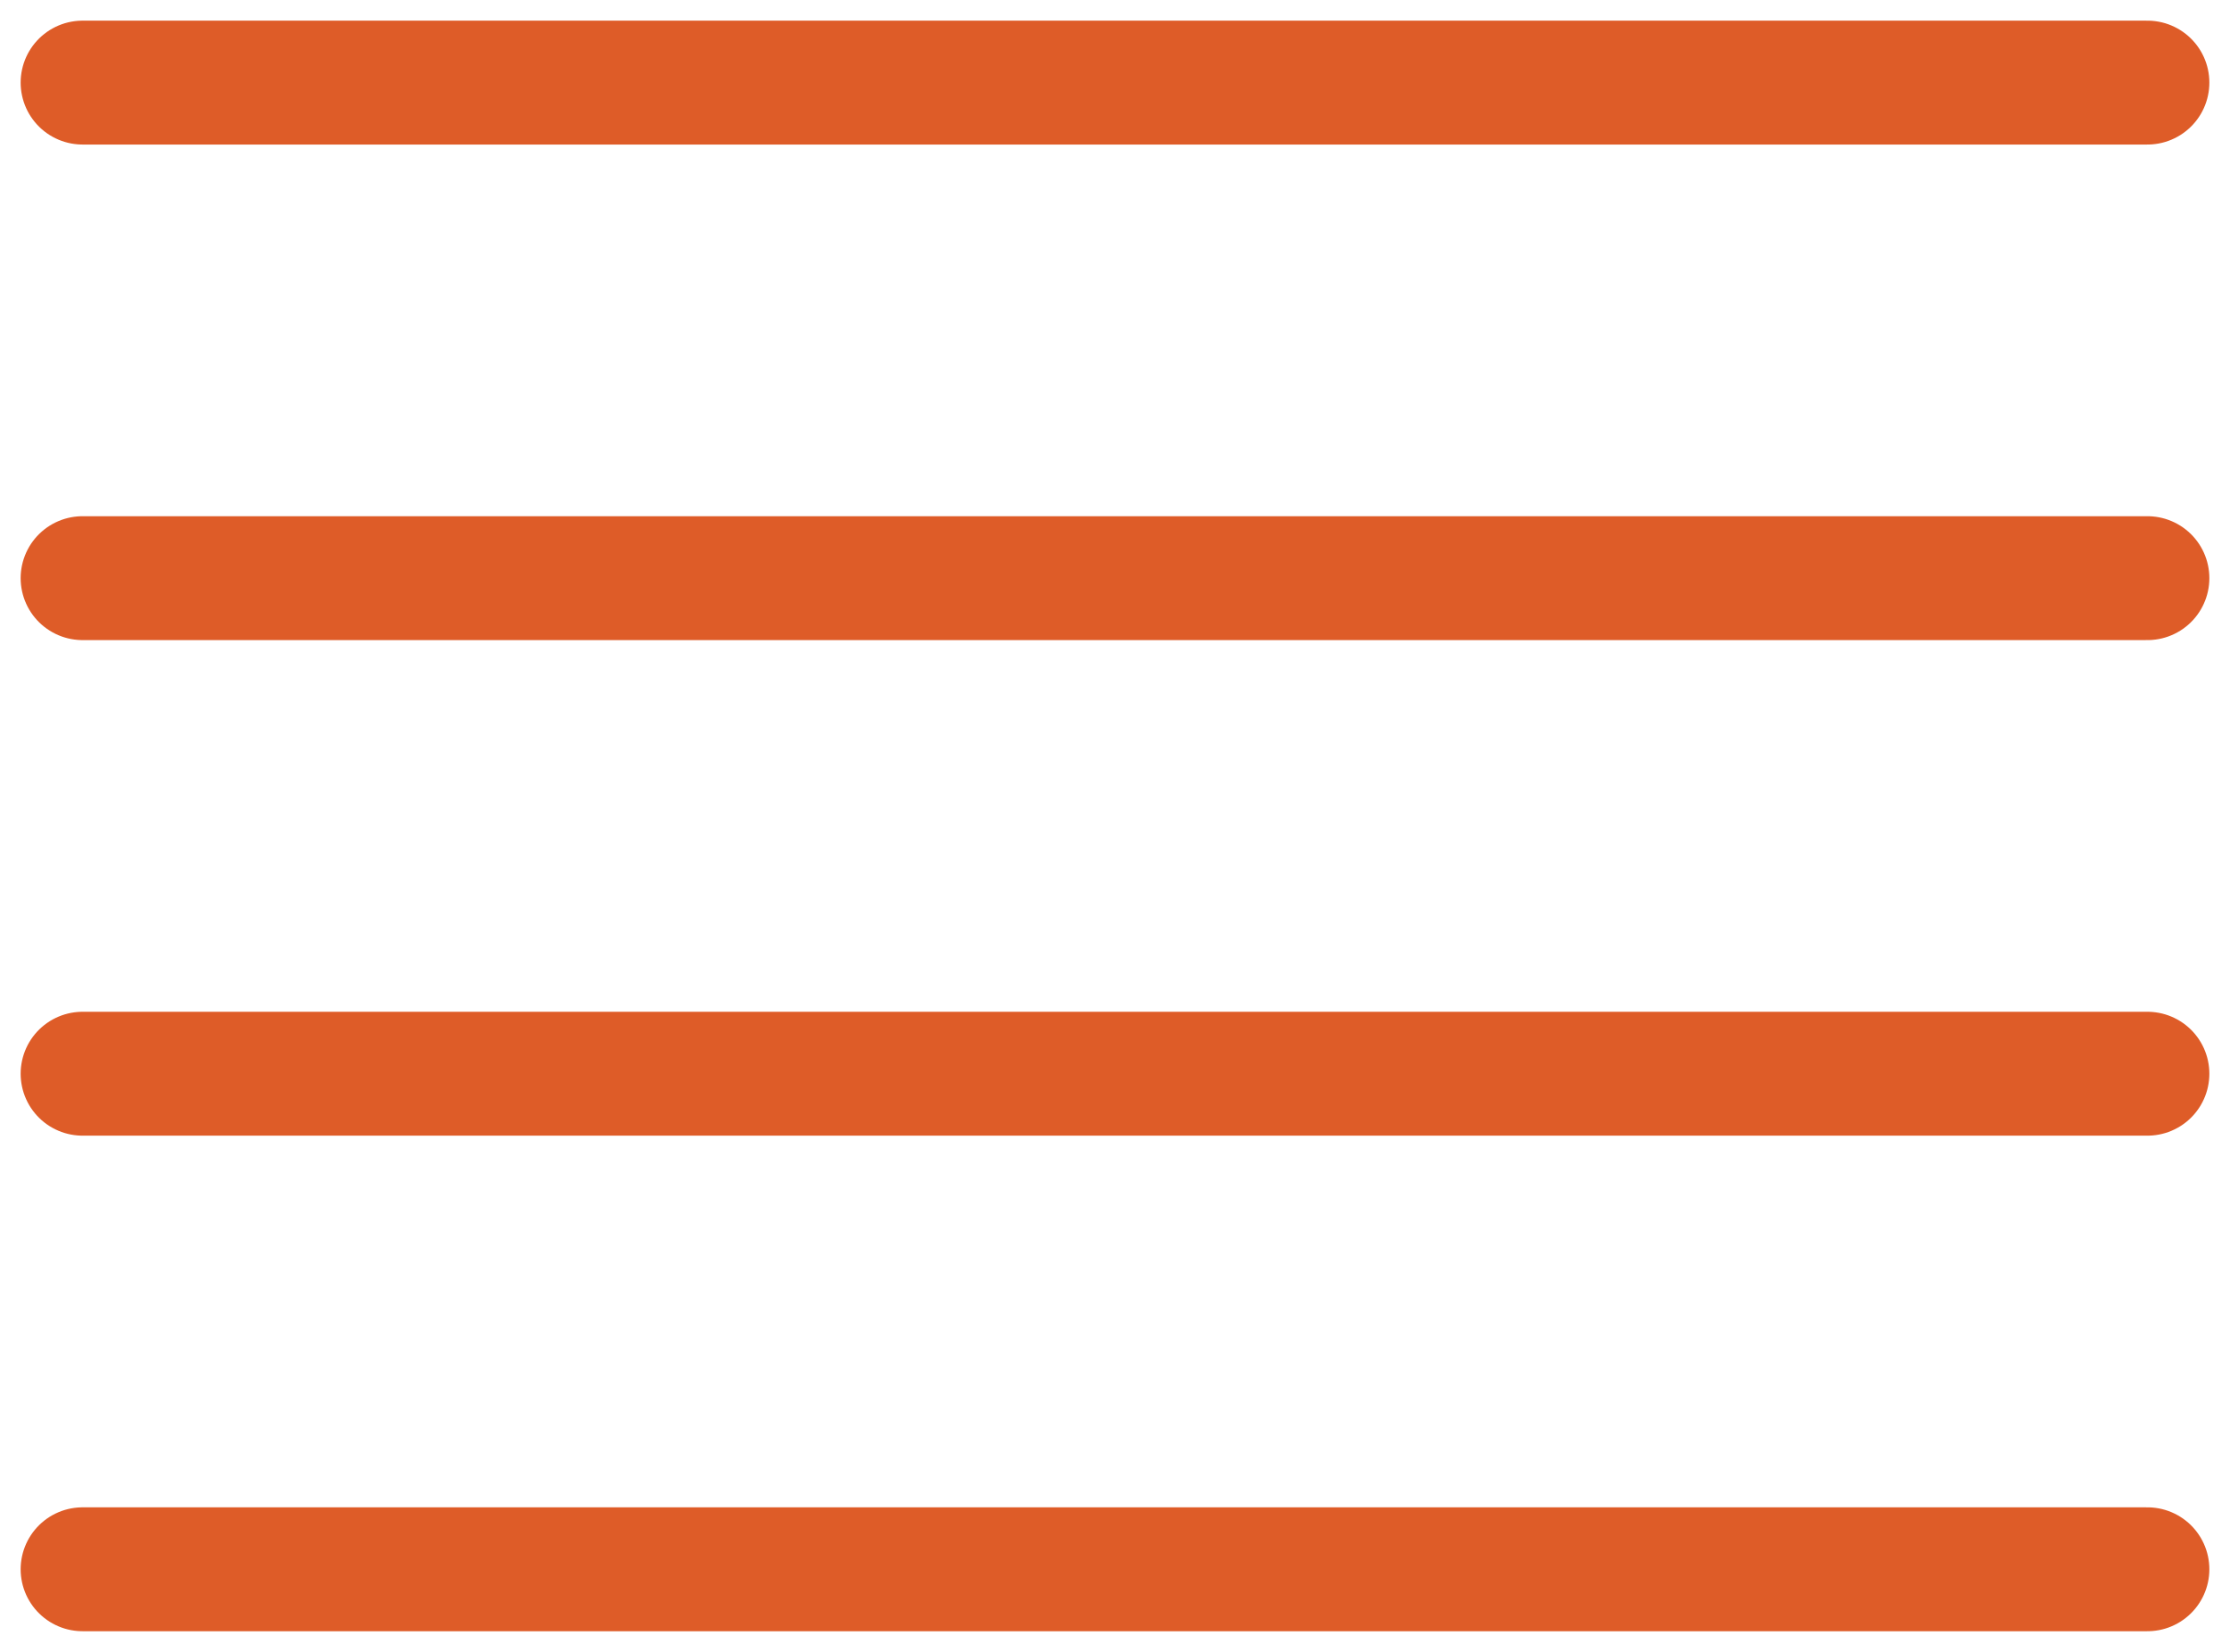
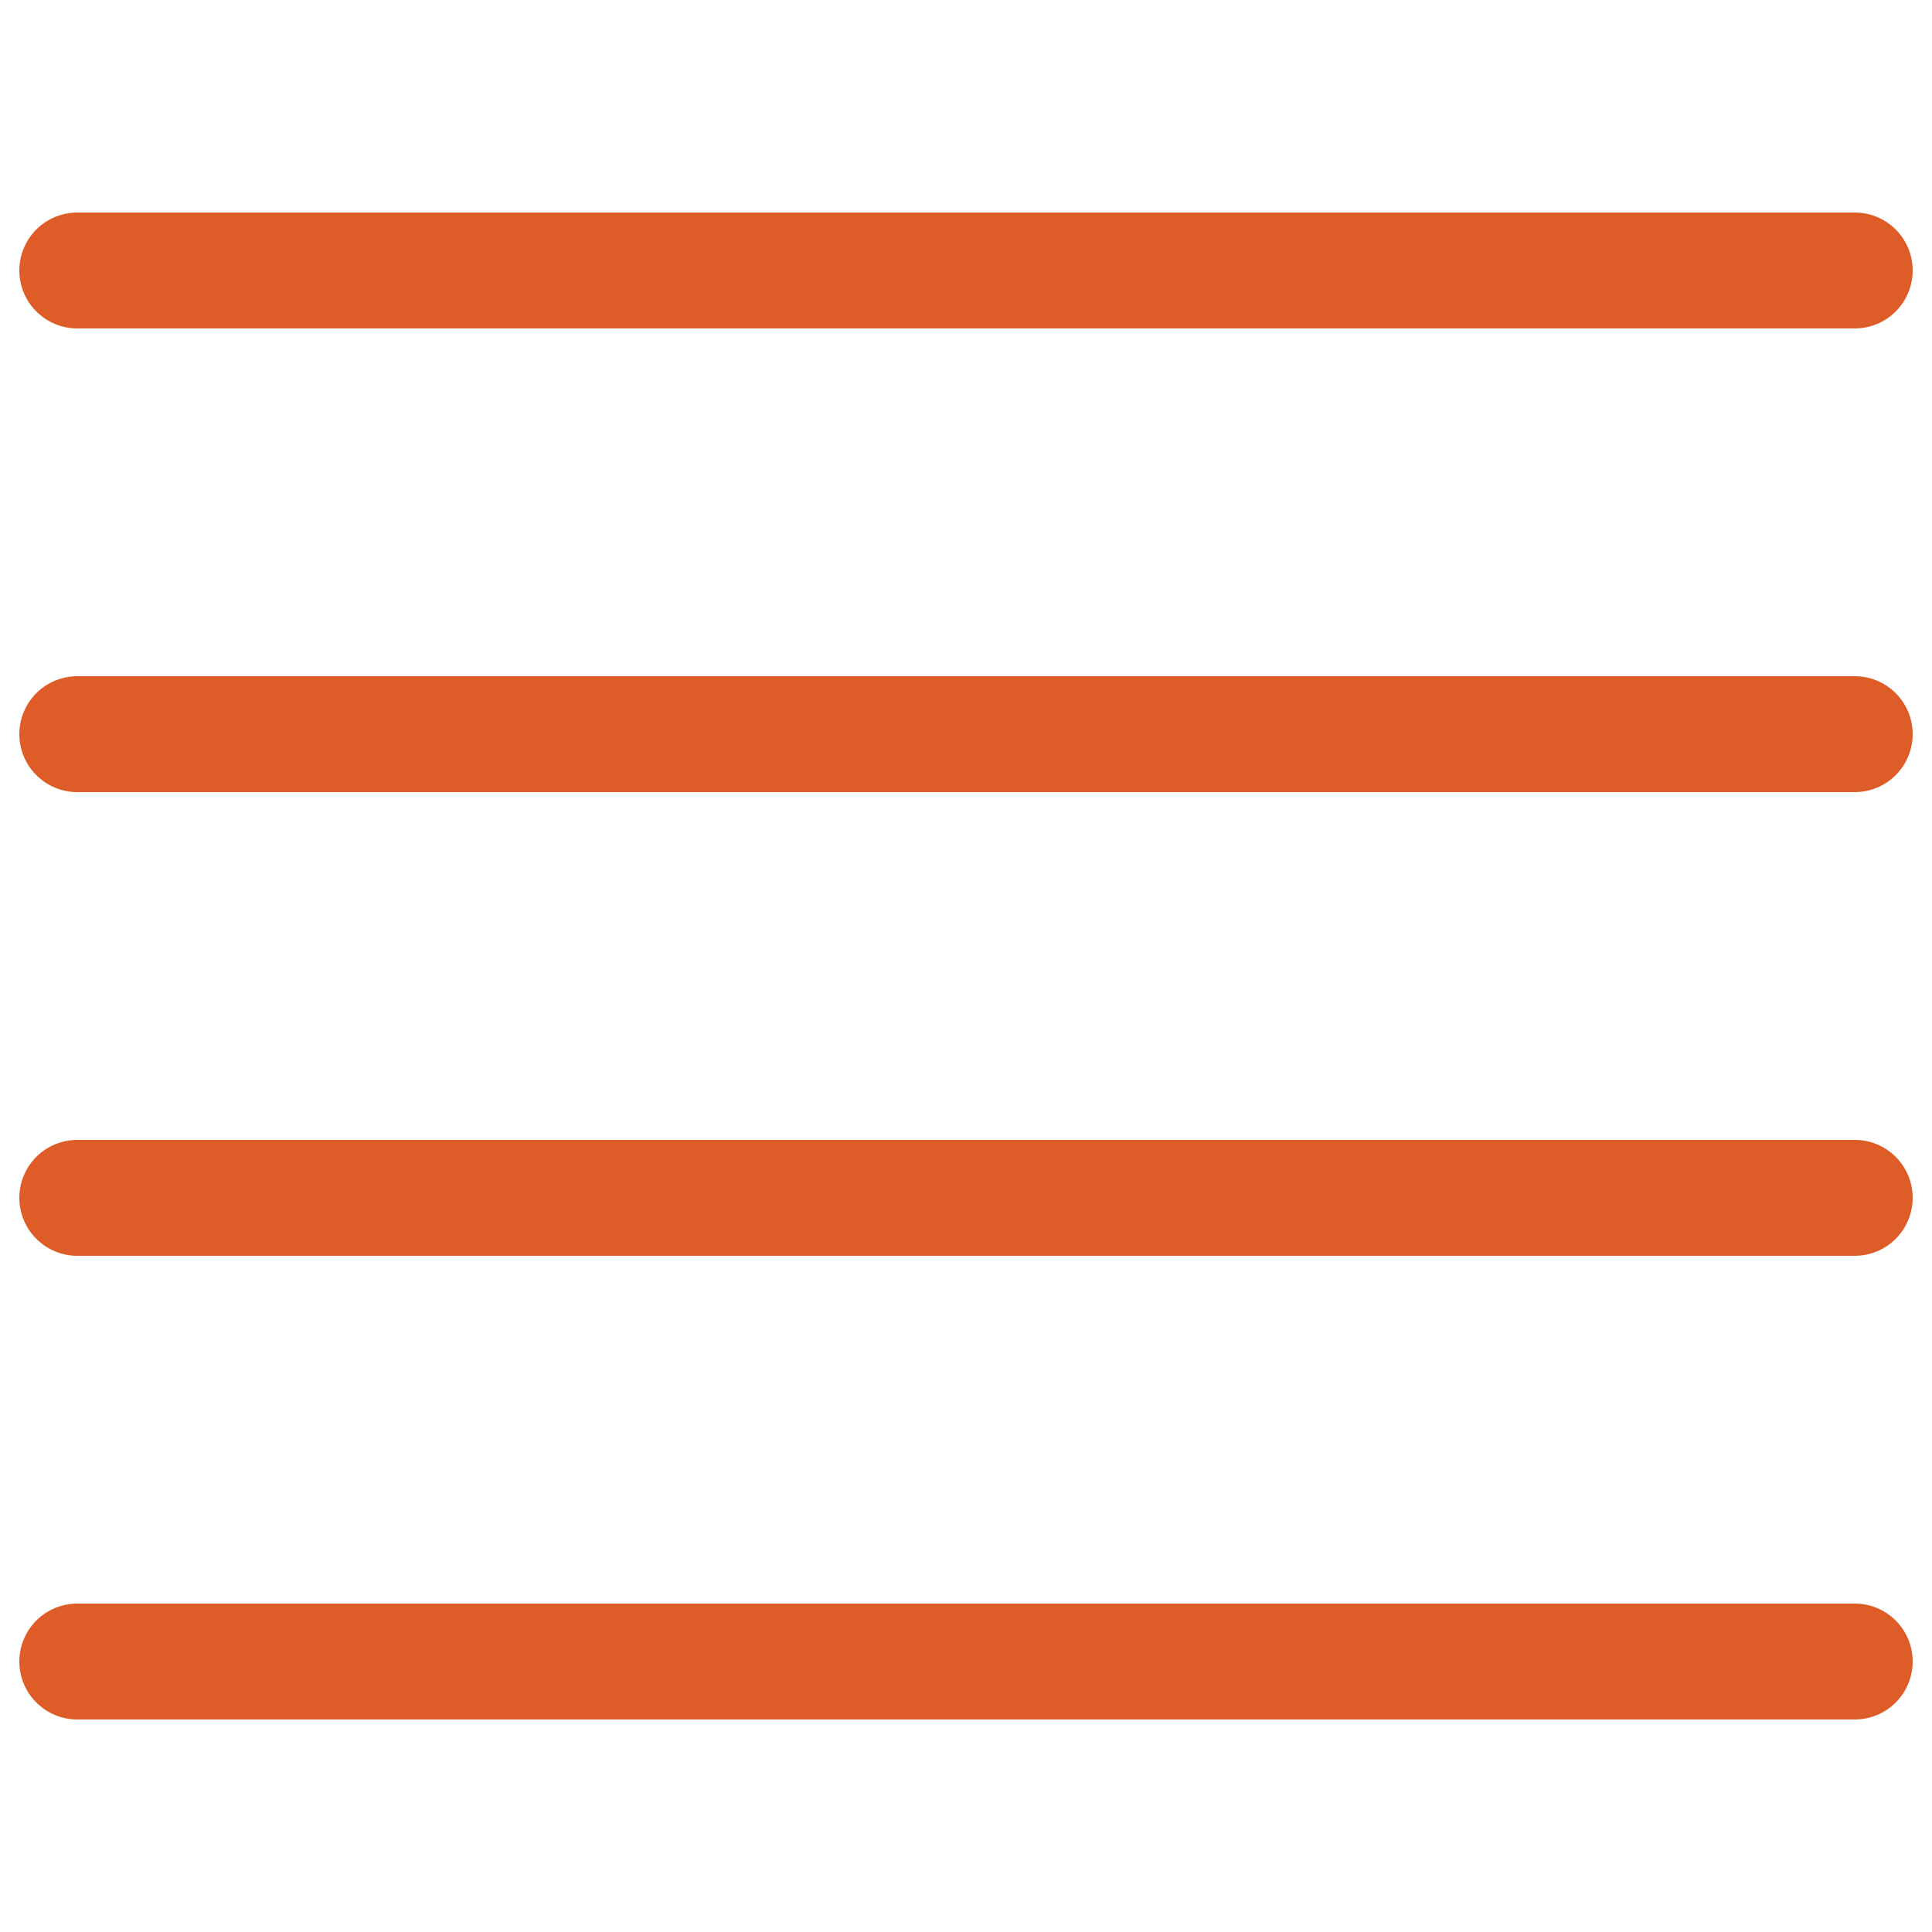
- <svg xmlns="http://www.w3.org/2000/svg" width="54" height="40" viewBox="0 0 54 40" fill="none">
-   <path d="M2 2H52" stroke="#DE5C28" stroke-width="3" stroke-linecap="round" />
-   <path d="M2 14H52" stroke="#DE5C28" stroke-width="3" stroke-linecap="round" />
-   <path d="M2 26H52" stroke="#DE5C28" stroke-width="3" stroke-linecap="round" />
-   <path d="M2 38H52" stroke="#DE5C28" stroke-width="3" stroke-linecap="round" />
+ <svg xmlns="http://www.w3.org/2000/svg" width="50" height="50" viewBox="0 0 50 50" fill="none">
+   <path d="M2 7H48" stroke="#DE5C28" stroke-width="3" stroke-linecap="round" />
+   <path d="M2 19H48" stroke="#DE5C28" stroke-width="3" stroke-linecap="round" />
+   <path d="M2 31H48" stroke="#DE5C28" stroke-width="3" stroke-linecap="round" />
+   <path d="M2 43H48" stroke="#DE5C28" stroke-width="3" stroke-linecap="round" />
</svg>
